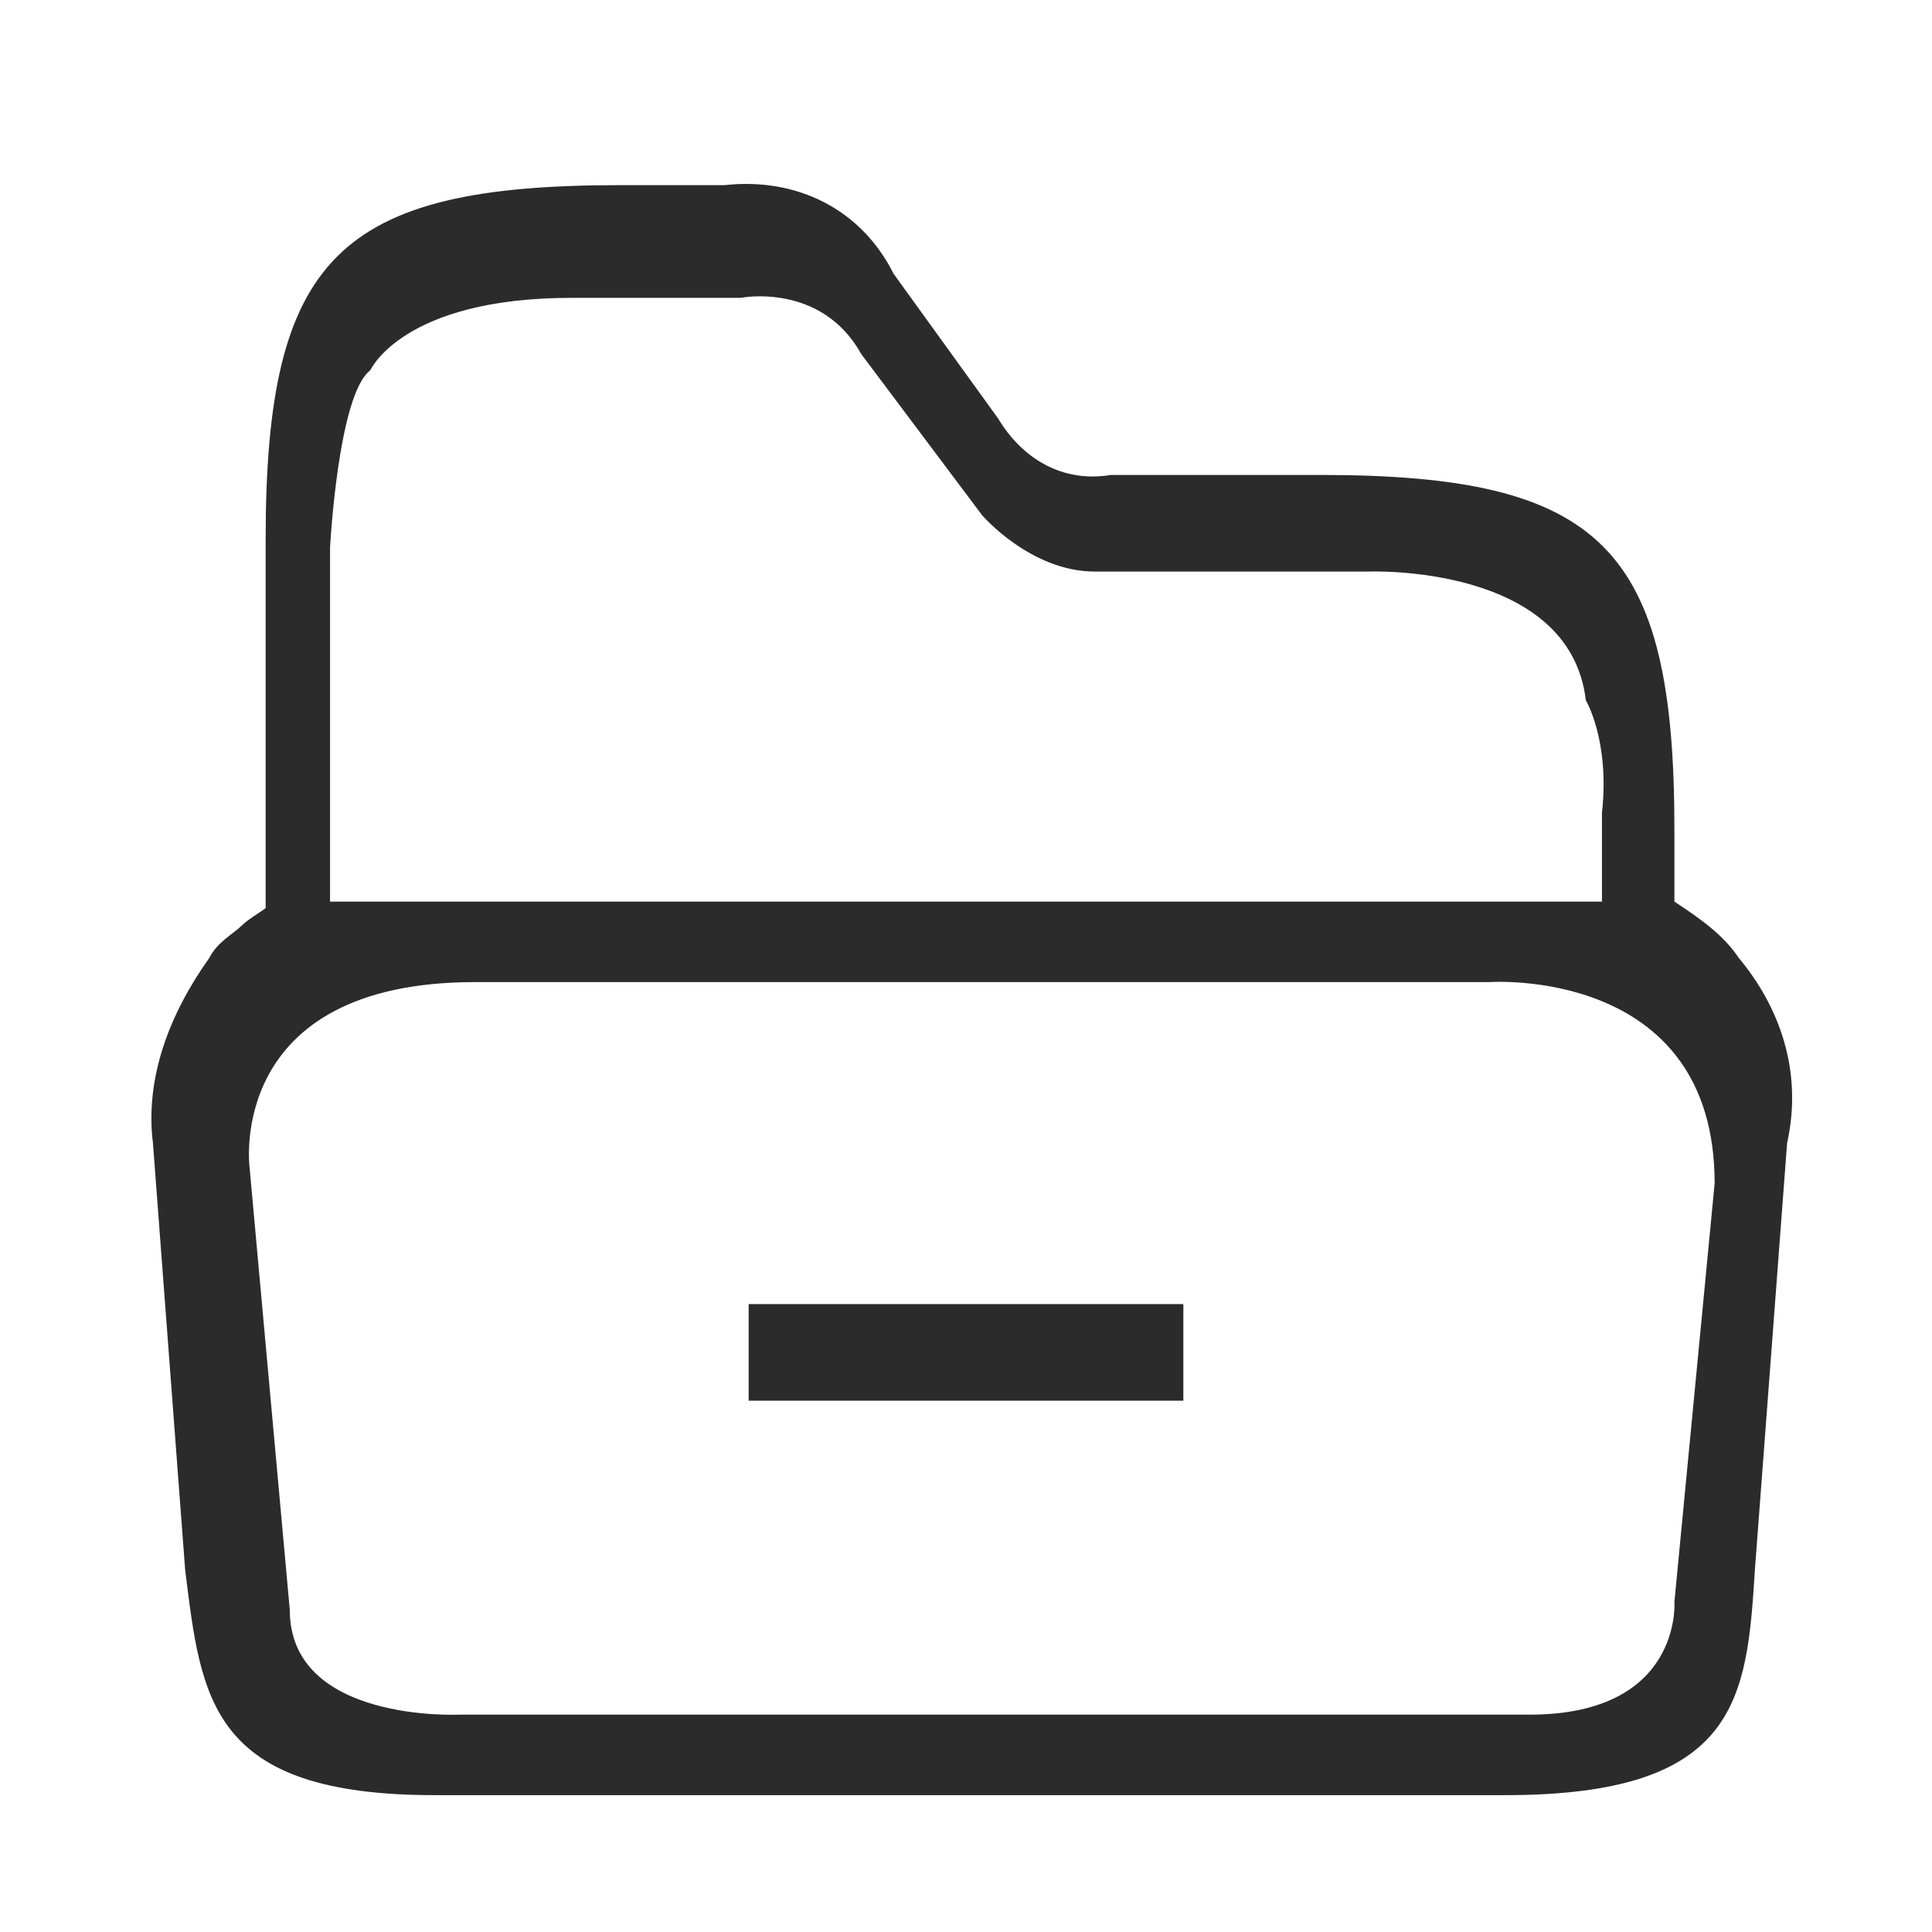
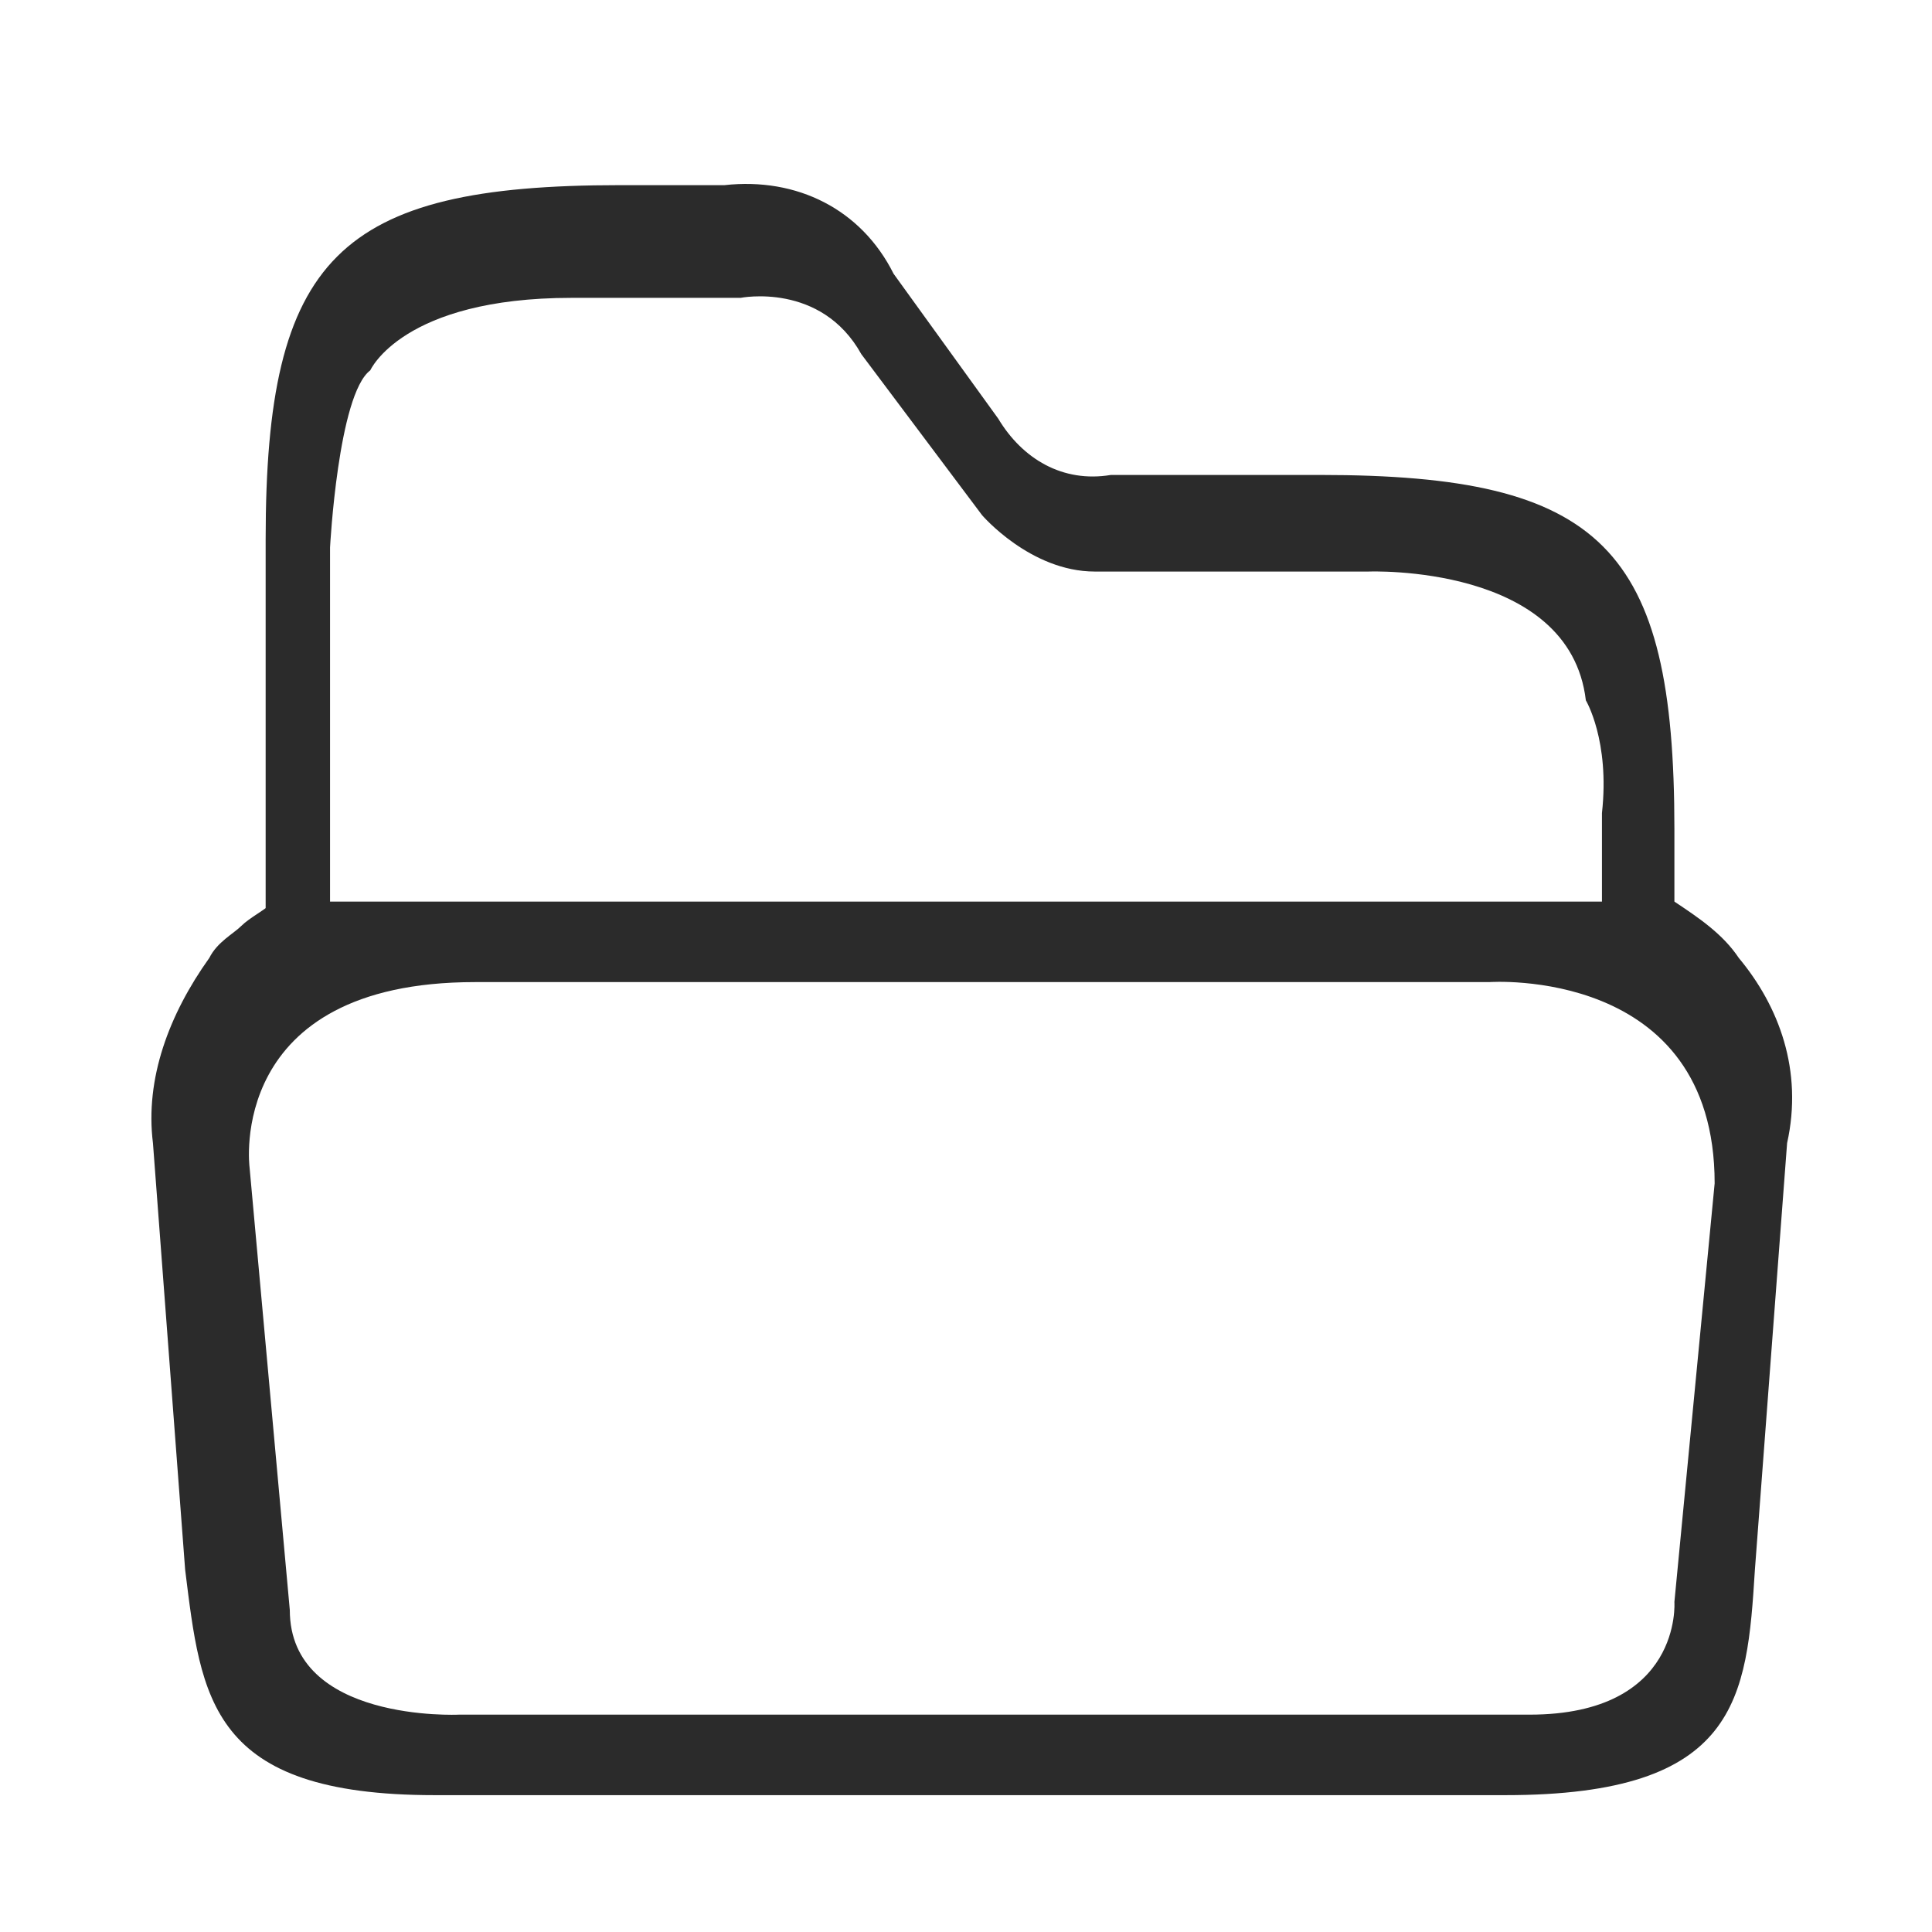
- <svg xmlns="http://www.w3.org/2000/svg" version="1.1" x="0px" y="0px" viewBox="0 0 24 24" style="enable-background:new 0 0 24 24;" xml:space="preserve">
+ <svg xmlns="http://www.w3.org/2000/svg" version="1.1" id="Layer_1" x="0px" y="0px" viewBox="0 0 24 24" style="enable-background:new 0 0 24 24;" xml:space="preserve">
  <style type="text/css">
- 	.st0{fill:#2B2B2B;}
+ 	.st0{display:none;}
+ 	.st1{fill:#2B2B2B;}
+ 	.st2{fill:none;}
</style>
-   <g id="Layer_1">
+   <g id="Layer_1_1_" class="st0">
</g>
-   <g id="Layer_2">
+   <g id="Layer_2_1_" class="st0">
</g>
-   <g id="Layer_3">
+   <g id="Layer_3" class="st0">
</g>
-   <g id="Layer_5">
+   <g id="Layer_5" class="st0">
</g>
-   <g id="Layer_4">
+   <g id="Layer_4" class="st0">
</g>
-   <g id="Layer_7">
+   <g id="Layer_7" class="st0">
</g>
  <g id="Layer_8">
+     <path class="st1" d="M19,11.6c0.6,0,1.1,0.2,1.6,0.5h0.2v-1.8c0-3.5-0.9-4.4-4.4-4.4h-2.6c-0.6,0.1-1.1-0.2-1.4-0.7l-1.3-1.8   C10.7,2.6,9.9,2.2,9,2.3H7.7c-3.5,0-4.4,0.9-4.4,4.4V12h0.3c0.5-0.3,1-0.4,1.6-0.4H19z M4.1,11.7V6.8c0,0,0.1-1.9,0.5-2.2   c0,0,0.4-0.9,2.5-0.9h2.1c0,0,1-0.2,1.5,0.7l1.5,2c0,0,0.6,0.7,1.4,0.7H17c0,0,2.5-0.1,2.7,1.6c0,0,0.3,0.5,0.2,1.4v1.8   c0,0-0.8-0.2-1.6-0.2H5.4C5.4,11.5,4.1,11.5,4.1,11.7z" />
    <g>
-       <path class="st0" d="M19,11.6c0.6,0,1.1,0.2,1.6,0.5l0.2,0v-1.8c0-3.5-0.9-4.4-4.4-4.4h-2.6c-0.6,0.1-1.1-0.2-1.4-0.7l-1.3-1.8    C10.7,2.6,9.9,2.2,9,2.3H7.7c-3.5,0-4.4,0.9-4.4,4.4V12l0.3,0c0.5-0.3,1-0.4,1.6-0.4H19z M4.1,11.7V6.8c0,0,0.1-1.9,0.5-2.2    c0,0,0.4-0.9,2.5-0.9h2.1c0,0,1-0.2,1.5,0.7l1.5,2c0,0,0.6,0.7,1.4,0.7H17c0,0,2.5-0.1,2.7,1.6c0,0,0.3,0.5,0.2,1.4v1.8    c0,0-0.8-0.2-1.6-0.2H5.4C5.4,11.5,4.1,11.5,4.1,11.7z" />
-       <path class="st0" d="M21.6,11.9C21.6,11.9,21.5,11.8,21.6,11.9c-0.2-0.3-0.5-0.5-0.8-0.7c-3,0-6,0-9,0c-2.8,0-5.6,0-8.4,0    c-0.1,0.1-0.3,0.2-0.4,0.3c-0.1,0.1-0.3,0.2-0.4,0.4l0,0c-0.5,0.7-0.8,1.5-0.7,2.3l0.4,5.3c0.2,1.6,0.3,2.8,3.1,2.8h13.3    c2.9,0,3-1.2,3.1-2.8l0.4-5.3C22.4,13.3,22.1,12.5,21.6,11.9z M20.8,19.9c0,0,0.1,1.4-1.8,1.4H5.7c0,0-2.1,0.1-2.1-1.3l-0.5-5.5    c0,0-0.3-2.3,2.8-2.3h12.6c0,0,2.8-0.2,2.8,2.5L20.8,19.9z" />
+       <path class="st2" d="M21.3,14.7c0-2.7-2.8-2.5-2.8-2.5H5.9c-3.1,0-2.8,2.3-2.8,2.3L3.6,20c0,1.4,2.1,1.3,2.1,1.3H19    c1.9,0,1.8-1.4,1.8-1.4L21.3,14.7z M14.7,17.4H9.3v-1.2h5.4V17.4z" />
+       <g>
+         <path class="st2" d="M18.5,12.2H5.9c-3.1,0-2.8,2.3-2.8,2.3L3.6,20c0,1.4,2.1,1.3,2.1,1.3H19c1.9,0,1.8-1.4,1.8-1.4l0.5-5.2     C21.3,12,18.5,12.2,18.5,12.2z M14.7,17.4H9.3v-1.2h5.4V17.4z" />
+         <g>
+           <path class="st2" d="M18.5,12.2H5.9c-3.1,0-2.8,2.3-2.8,2.3L3.6,20c0,1.4,2.1,1.3,2.1,1.3H19c1.9,0,1.8-1.4,1.8-1.4l0.5-5.2      C21.3,12,18.5,12.2,18.5,12.2z M14.7,17.4H9.3v-1.2h5.4V17.4z" />
+           <path class="st1" d="M21.6,11.9c-0.2-0.3-0.5-0.5-0.8-0.7c-3,0-6,0-9,0c-2.8,0-5.6,0-8.4,0c-0.1,0.1-0.3,0.2-0.4,0.3      s-0.3,0.2-0.4,0.4c-0.5,0.7-0.8,1.5-0.7,2.3l0.4,5.3c0.2,1.6,0.3,2.8,3.1,2.8h13.3c2.9,0,3-1.2,3.1-2.8l0.4-5.3      C22.4,13.3,22.1,12.5,21.6,11.9z M20.8,19.9c0,0,0.1,1.4-1.8,1.4H5.7c0,0-2.1,0.1-2.1-1.3l-0.5-5.5c0,0-0.3-2.3,2.8-2.3h12.6      c0,0,2.8-0.2,2.8,2.5L20.8,19.9z" />
+         </g>
+       </g>
    </g>
-     <rect x="9.3" y="16.2" class="st0" width="5.4" height="1.2" />
  </g>
  <g id="Layer_6">
</g>
</svg>
